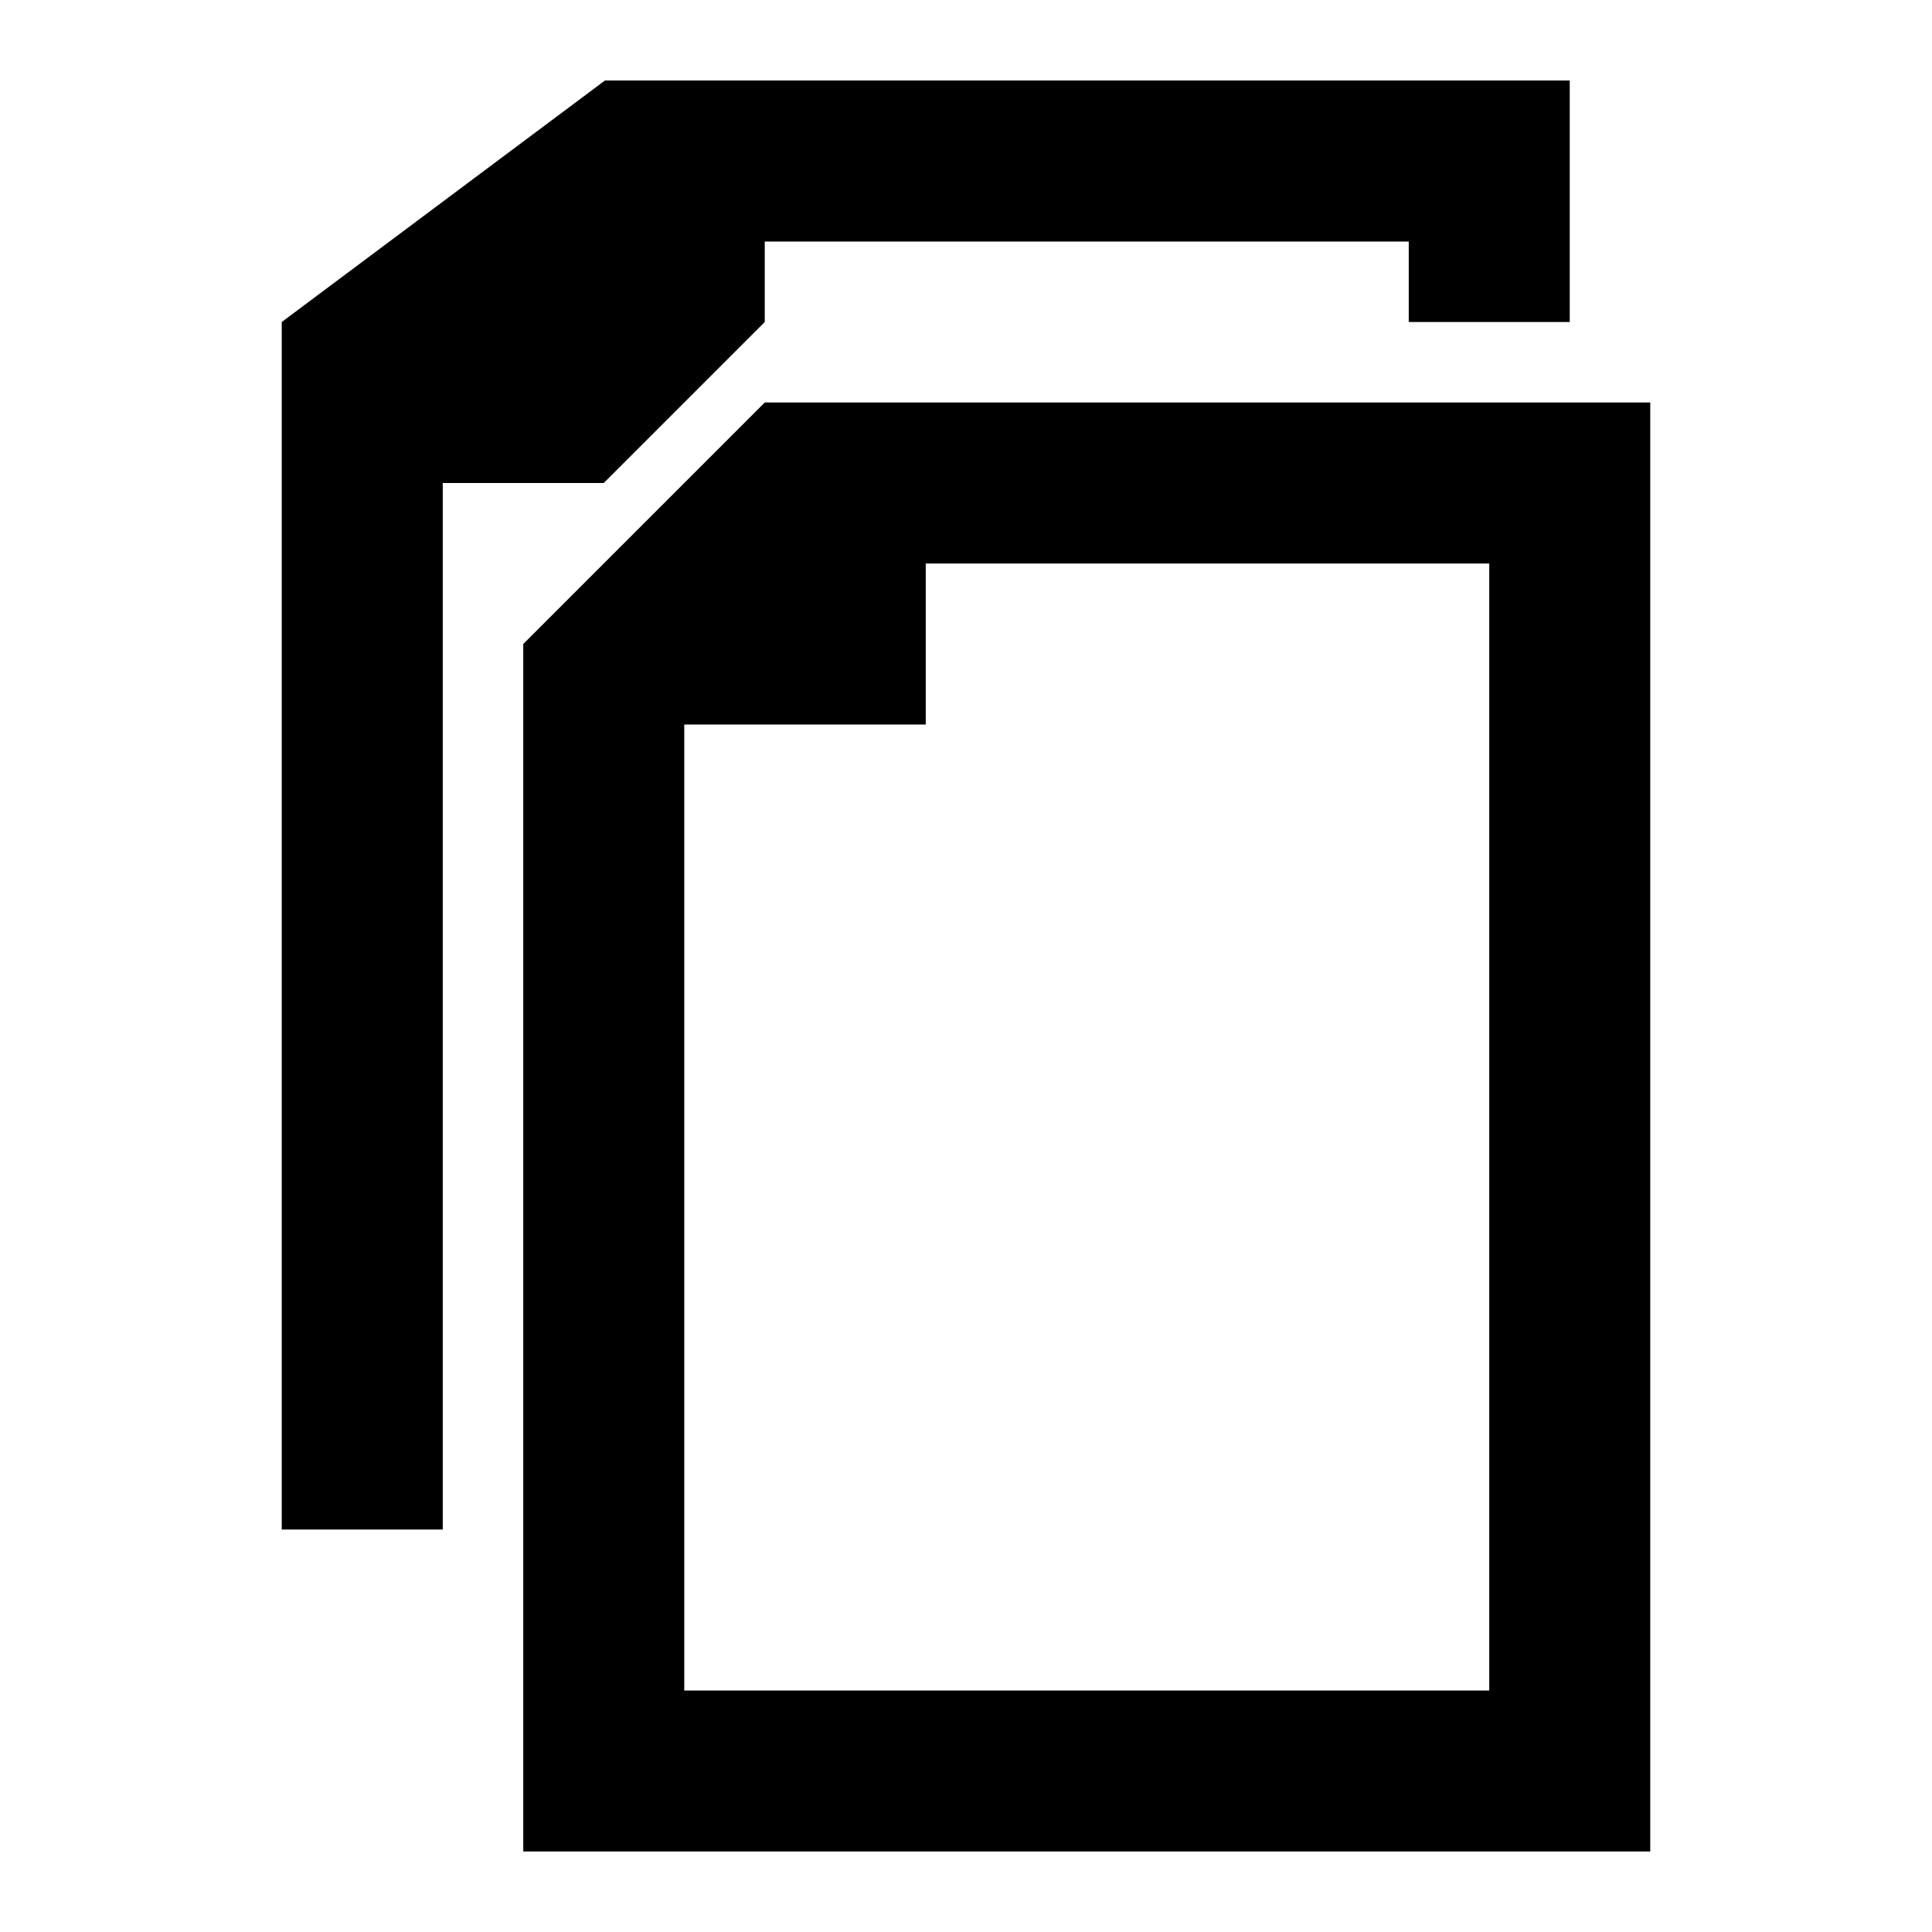
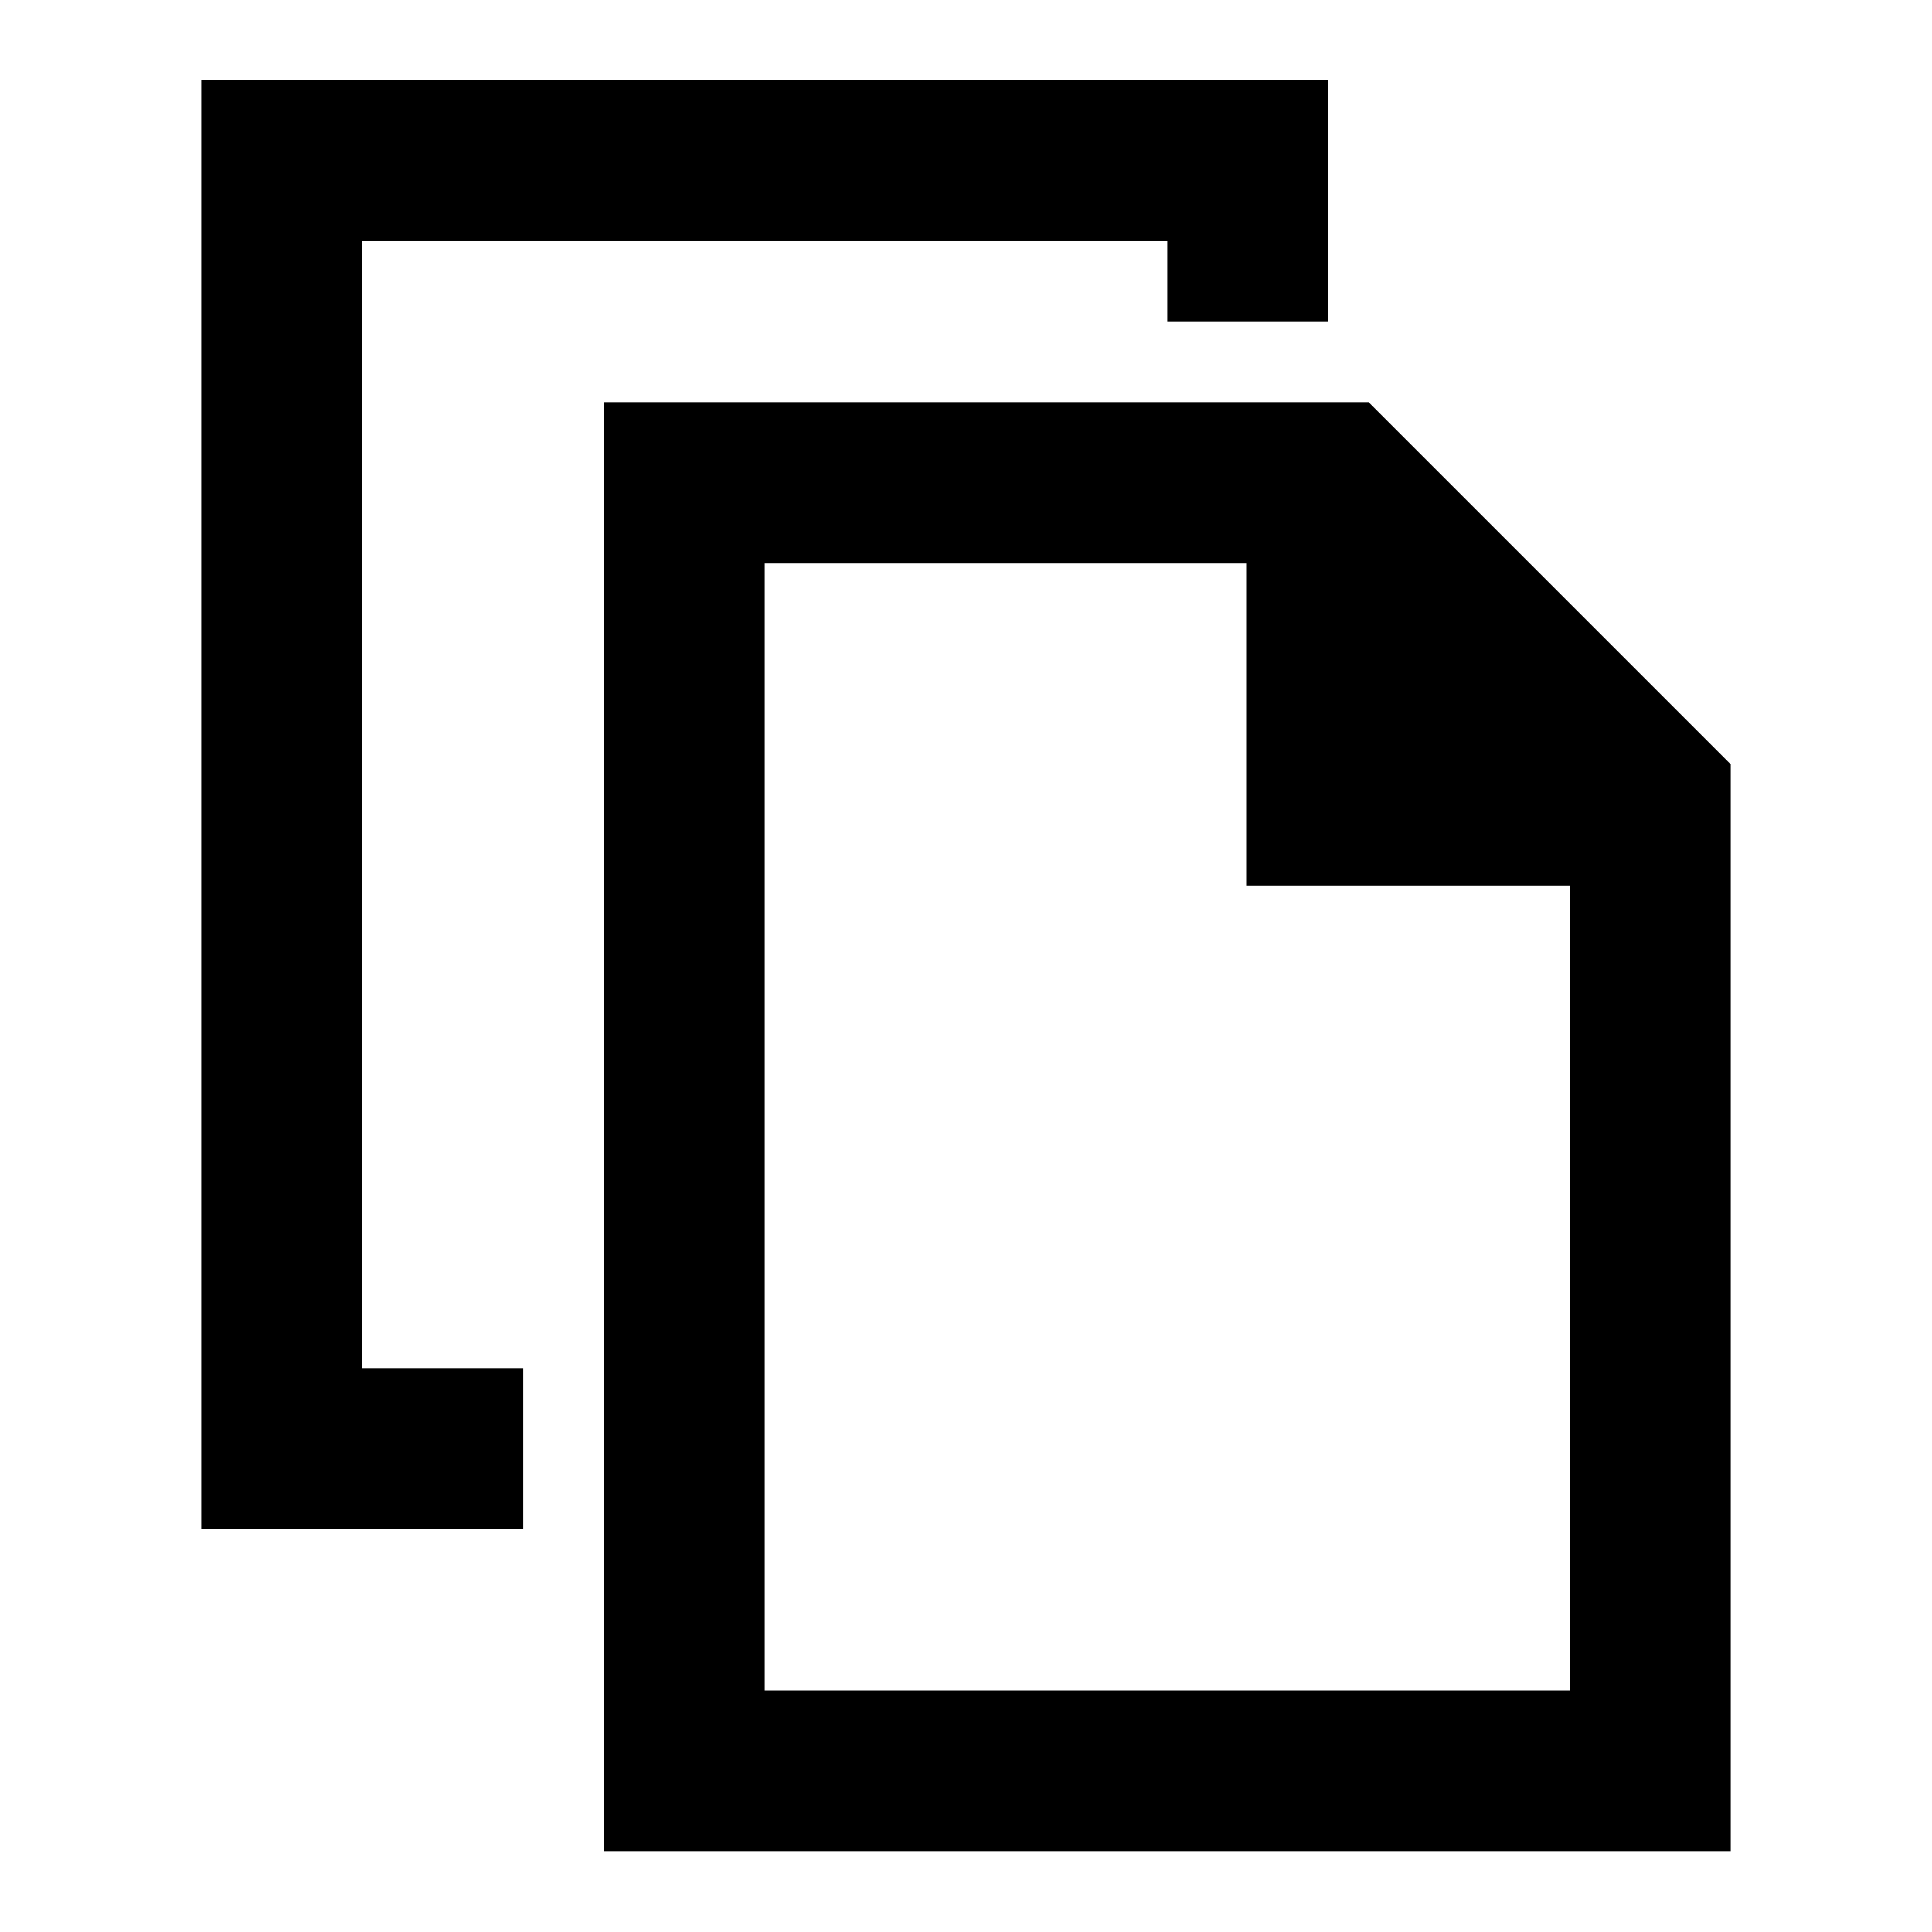
- <svg xmlns="http://www.w3.org/2000/svg" viewBox="0 0 48 48">
+ <svg xmlns="http://www.w3.org/2000/svg" id="a" viewBox="0 0 48 48">
  <defs>
-     <style>.cls-1{fill:none;}.cls-2{fill-rule:evenodd;}</style>
+     <style>.b{fill-rule:evenodd;}</style>
  </defs>
-   <g id="transparant_bg">
-     <rect class="cls-1" width="48" height="48" />
-   </g>
-   <g id="Layer_1">
-     <path class="cls-2" d="M41,10V46H13V16l6-6h22Zm-4,4h-14v4h-6v24h20V14ZM11,38H7V8L15.03,2h23.97v6h-4v-2H19v2l-4,4h-4v26Z" />
-   </g>
+   <polygon points="13 37.99 5 37.99 5 1.99 33 1.99 33 8 29 8 29 5.99 9 5.99 9 33.99 13 33.99 13 37.99" />
+   <path class="b" d="M15,9.99V45.99s28,0,28,0V18.99s-9-9-9-9H15Zm4,4.01h11.96v8s8.04,0,8.04,0v20H19V14Z" />
</svg>
